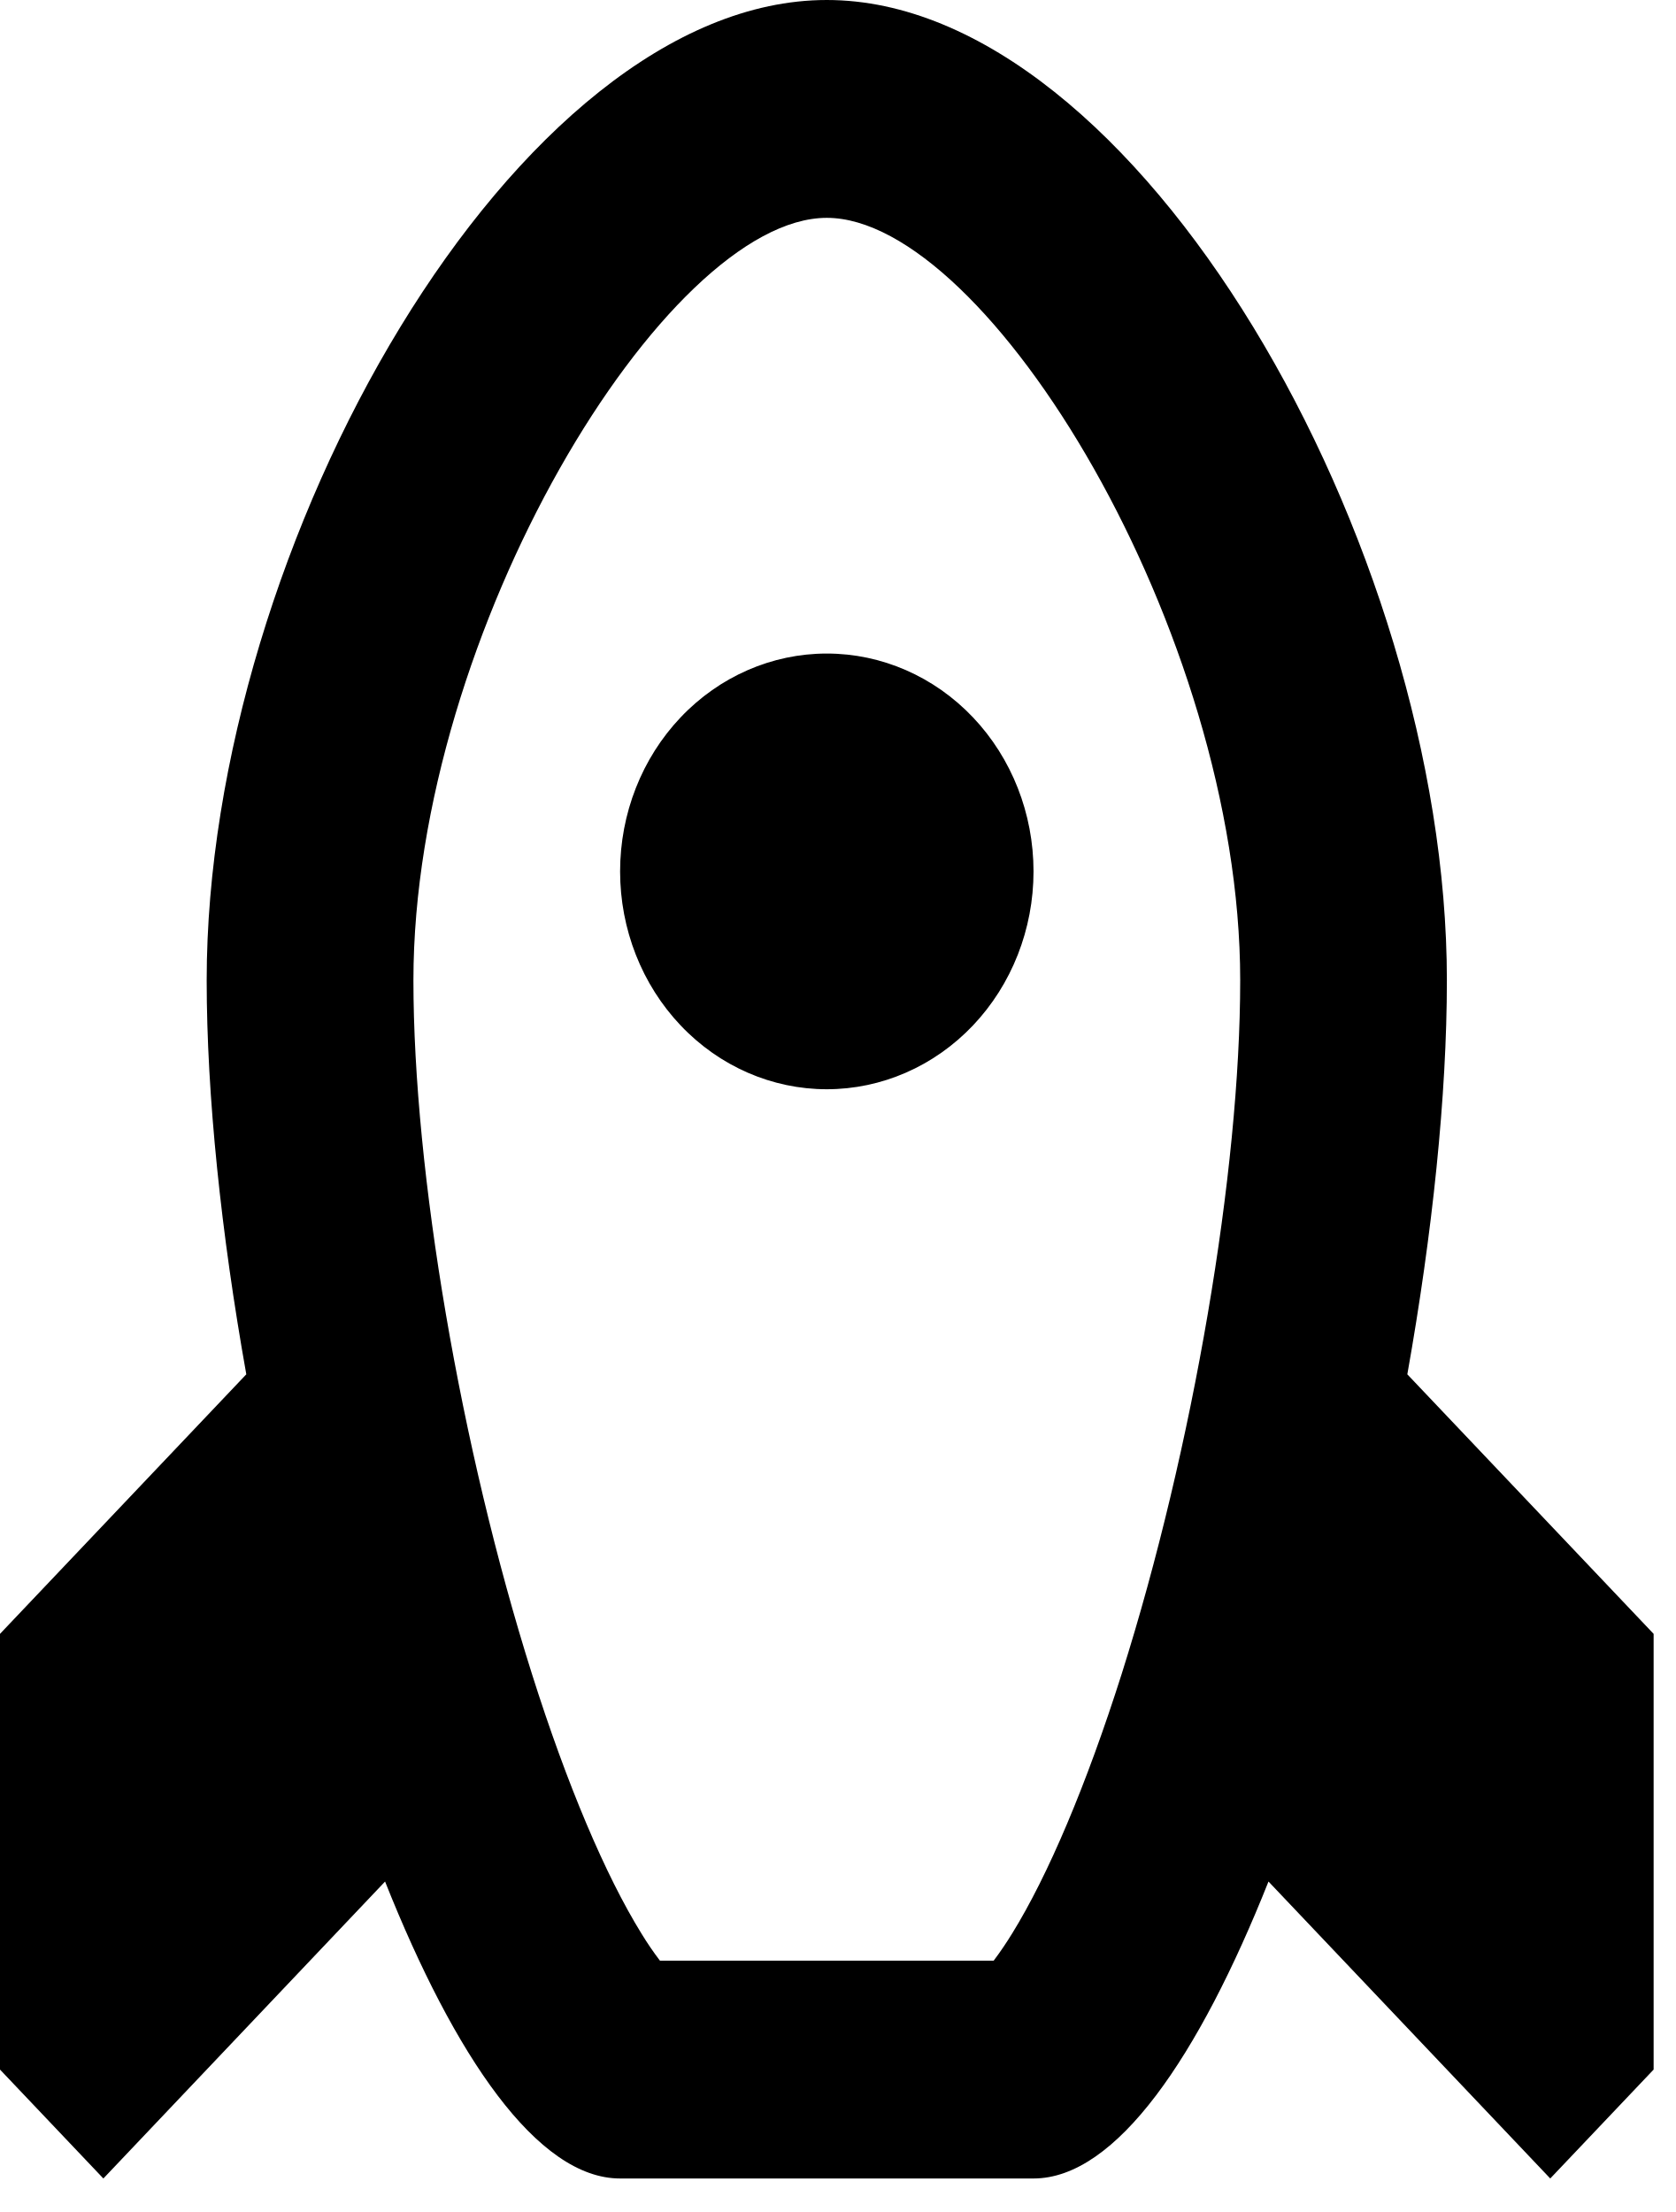
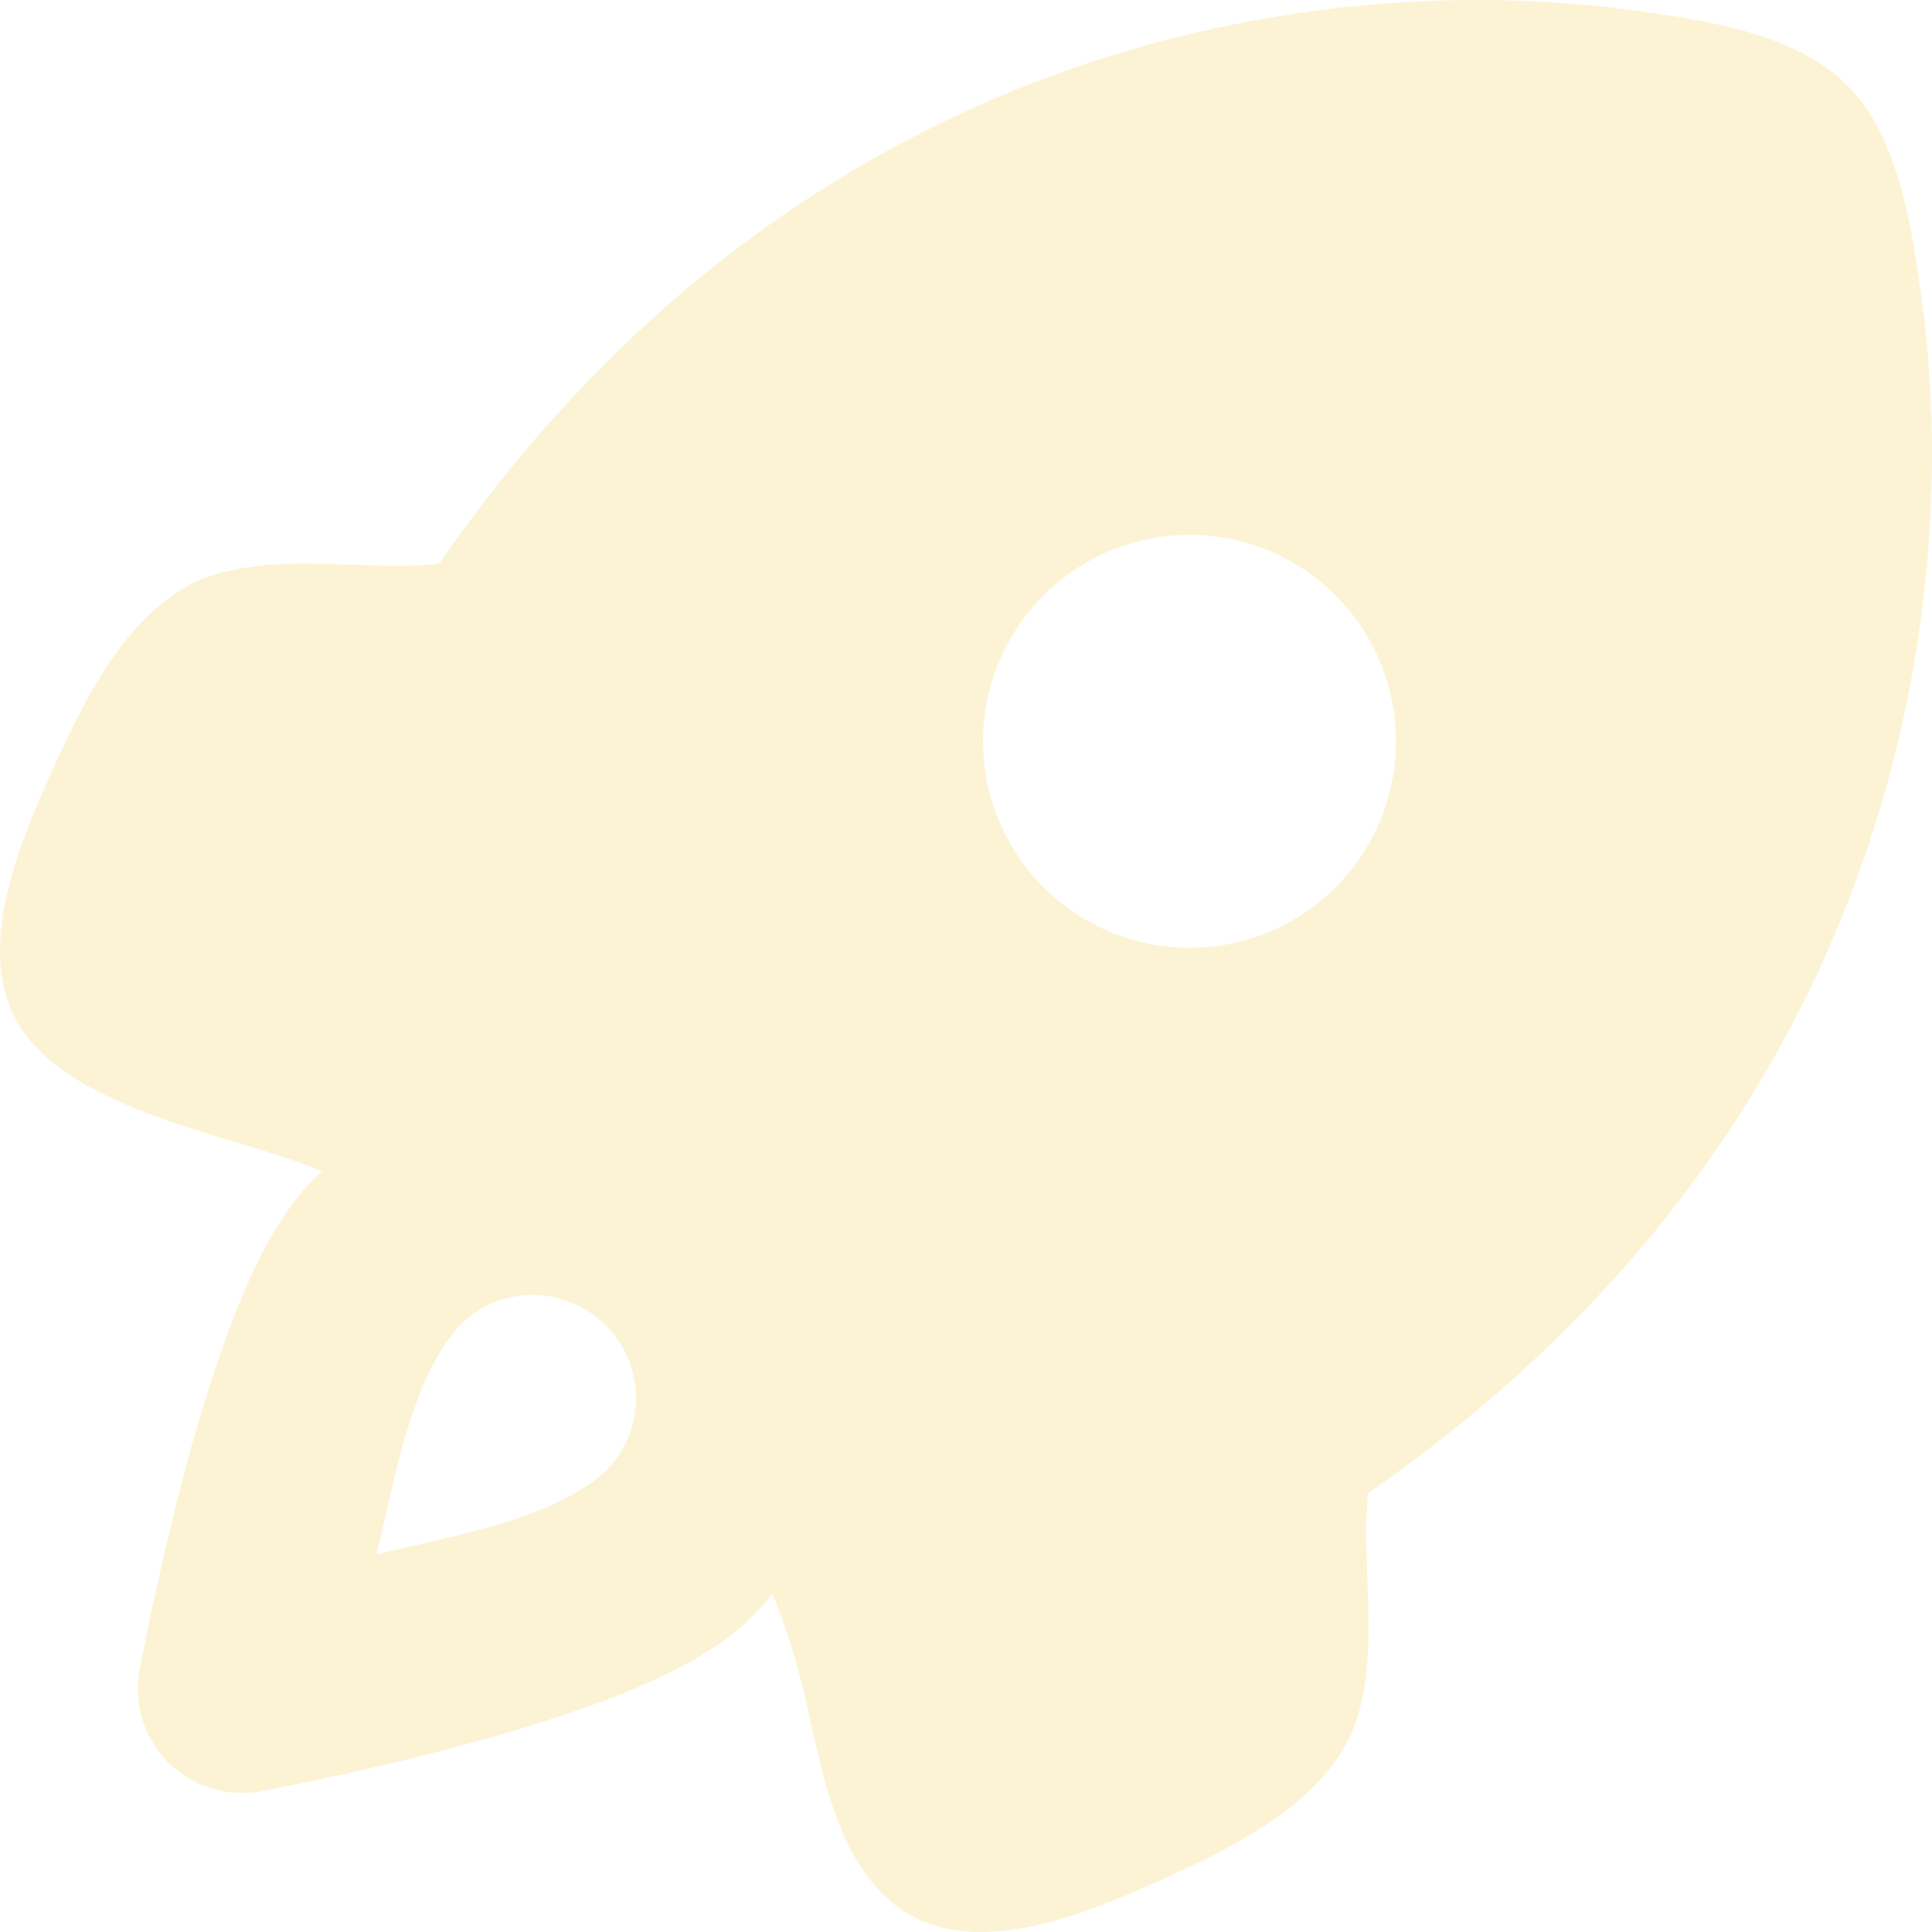
- <svg xmlns="http://www.w3.org/2000/svg" width="25" height="33" viewBox="0 0 25 33" fill="none">
-   <path fill-rule="evenodd" clip-rule="evenodd" d="M15.417 32.5H9.25C8.017 32.5 6.78 30.675 5.744 28.07L1.542 32.5L0 30.875V24.375L3.674 20.503C3.299 18.403 3.083 16.343 3.083 14.625C3.083 8.125 7.708 0 12.333 0C16.958 0 21.583 8.125 21.583 14.625C21.583 16.344 21.367 18.403 20.993 20.503L24.667 24.375V30.875L23.125 32.5L18.922 28.07C17.886 30.675 16.651 32.5 15.417 32.5ZM12.333 29.25H9.844C9.745 29.12 9.653 28.985 9.568 28.845C9.033 27.981 8.458 26.627 7.935 24.973C6.868 21.596 6.167 17.477 6.167 14.625C6.167 9.428 9.934 3.25 12.333 3.25C14.732 3.25 18.5 9.428 18.5 14.625C18.5 17.477 17.799 21.598 16.732 24.973C16.207 26.627 15.634 27.979 15.098 28.845C15.012 28.985 14.921 29.12 14.823 29.25H12.333ZM12.333 16.25C13.151 16.25 13.935 15.908 14.514 15.298C15.092 14.689 15.417 13.862 15.417 13C15.417 12.138 15.092 11.311 14.514 10.702C13.935 10.092 13.151 9.75 12.333 9.75C11.516 9.75 10.731 10.092 10.153 10.702C9.575 11.311 9.25 12.138 9.25 13C9.25 13.862 9.575 14.689 10.153 15.298C10.731 15.908 11.516 16.25 12.333 16.25Z" fill="black" />
+ <svg xmlns="http://www.w3.org/2000/svg" width="28" height="28" viewBox="0 0 28 28" fill="none">
+   <path fill-rule="evenodd" clip-rule="evenodd" d="M23.288 0.101L23.669 0.149C24.678 0.288 26.012 0.475 26.767 1.232C27.387 1.85 27.625 2.855 27.767 3.753L27.85 4.33C28.039 5.691 28.088 7.474 27.767 9.455C27.132 13.364 25.052 18.028 19.827 21.639C19.798 21.92 19.797 22.204 19.803 22.488L19.818 22.913C19.842 23.567 19.866 24.221 19.683 24.855C19.399 25.842 18.386 26.493 17.439 26.96L16.976 27.18L16.377 27.443C15.258 27.918 13.748 28.406 12.801 27.458C12.232 26.891 11.999 26.059 11.809 25.232L11.739 24.922C11.659 24.531 11.56 24.145 11.44 23.764C11.365 23.546 11.284 23.323 11.197 23.099C11.102 23.216 11 23.328 10.894 23.435C10.377 23.951 9.607 24.312 8.973 24.565C8.28 24.838 7.497 25.078 6.771 25.275L6.399 25.374L5.685 25.552L5.039 25.701L4.266 25.866L3.782 25.96C3.541 26.005 3.293 25.99 3.059 25.918C2.825 25.845 2.612 25.716 2.439 25.543C2.266 25.37 2.137 25.157 2.065 24.923C1.992 24.689 1.977 24.441 2.022 24.2L2.15 23.555L2.381 22.511L2.566 21.748L2.707 21.209C2.904 20.485 3.144 19.702 3.419 19.011C3.67 18.375 4.031 17.604 4.547 17.088L4.666 16.973L4.571 16.934C4.315 16.837 4.056 16.749 3.794 16.669L3.38 16.542C2.342 16.228 1.232 15.89 0.542 15.199C-0.295 14.363 -0.013 13.09 0.391 12.031L0.556 11.621L0.821 11.023L1.041 10.559C1.507 9.613 2.158 8.601 3.145 8.316C3.669 8.167 4.213 8.158 4.761 8.173L5.09 8.183C5.518 8.198 5.944 8.215 6.361 8.174C9.972 2.948 14.636 0.867 18.545 0.233C20.113 -0.024 21.708 -0.069 23.288 0.101ZM8.611 19.061C8.376 18.887 8.094 18.786 7.802 18.77C7.509 18.754 7.219 18.824 6.966 18.972L6.801 19.082L6.662 19.206L6.475 19.443C6.086 20.005 5.865 20.783 5.693 21.51L5.531 22.21L5.455 22.529L5.74 22.46L6.366 22.316C7.23 22.114 8.189 21.853 8.778 21.322C9.035 21.066 9.189 20.725 9.214 20.364C9.238 20.002 9.13 19.644 8.91 19.356L8.787 19.215L8.752 19.181L8.611 19.061ZM19.355 8.629C19.078 8.351 18.748 8.131 18.385 7.98C18.022 7.83 17.633 7.753 17.24 7.752C16.847 7.752 16.458 7.83 16.095 7.98C15.732 8.13 15.402 8.351 15.125 8.628C14.847 8.906 14.626 9.236 14.476 9.599C14.325 9.962 14.248 10.351 14.248 10.744C14.248 11.137 14.325 11.526 14.476 11.889C14.626 12.252 14.846 12.582 15.124 12.859C15.685 13.421 16.446 13.736 17.239 13.736C18.033 13.736 18.794 13.421 19.355 12.86C19.916 12.299 20.231 11.538 20.231 10.745C20.232 9.951 19.916 9.19 19.355 8.629Z" fill="#FCF3D4" />
</svg>
